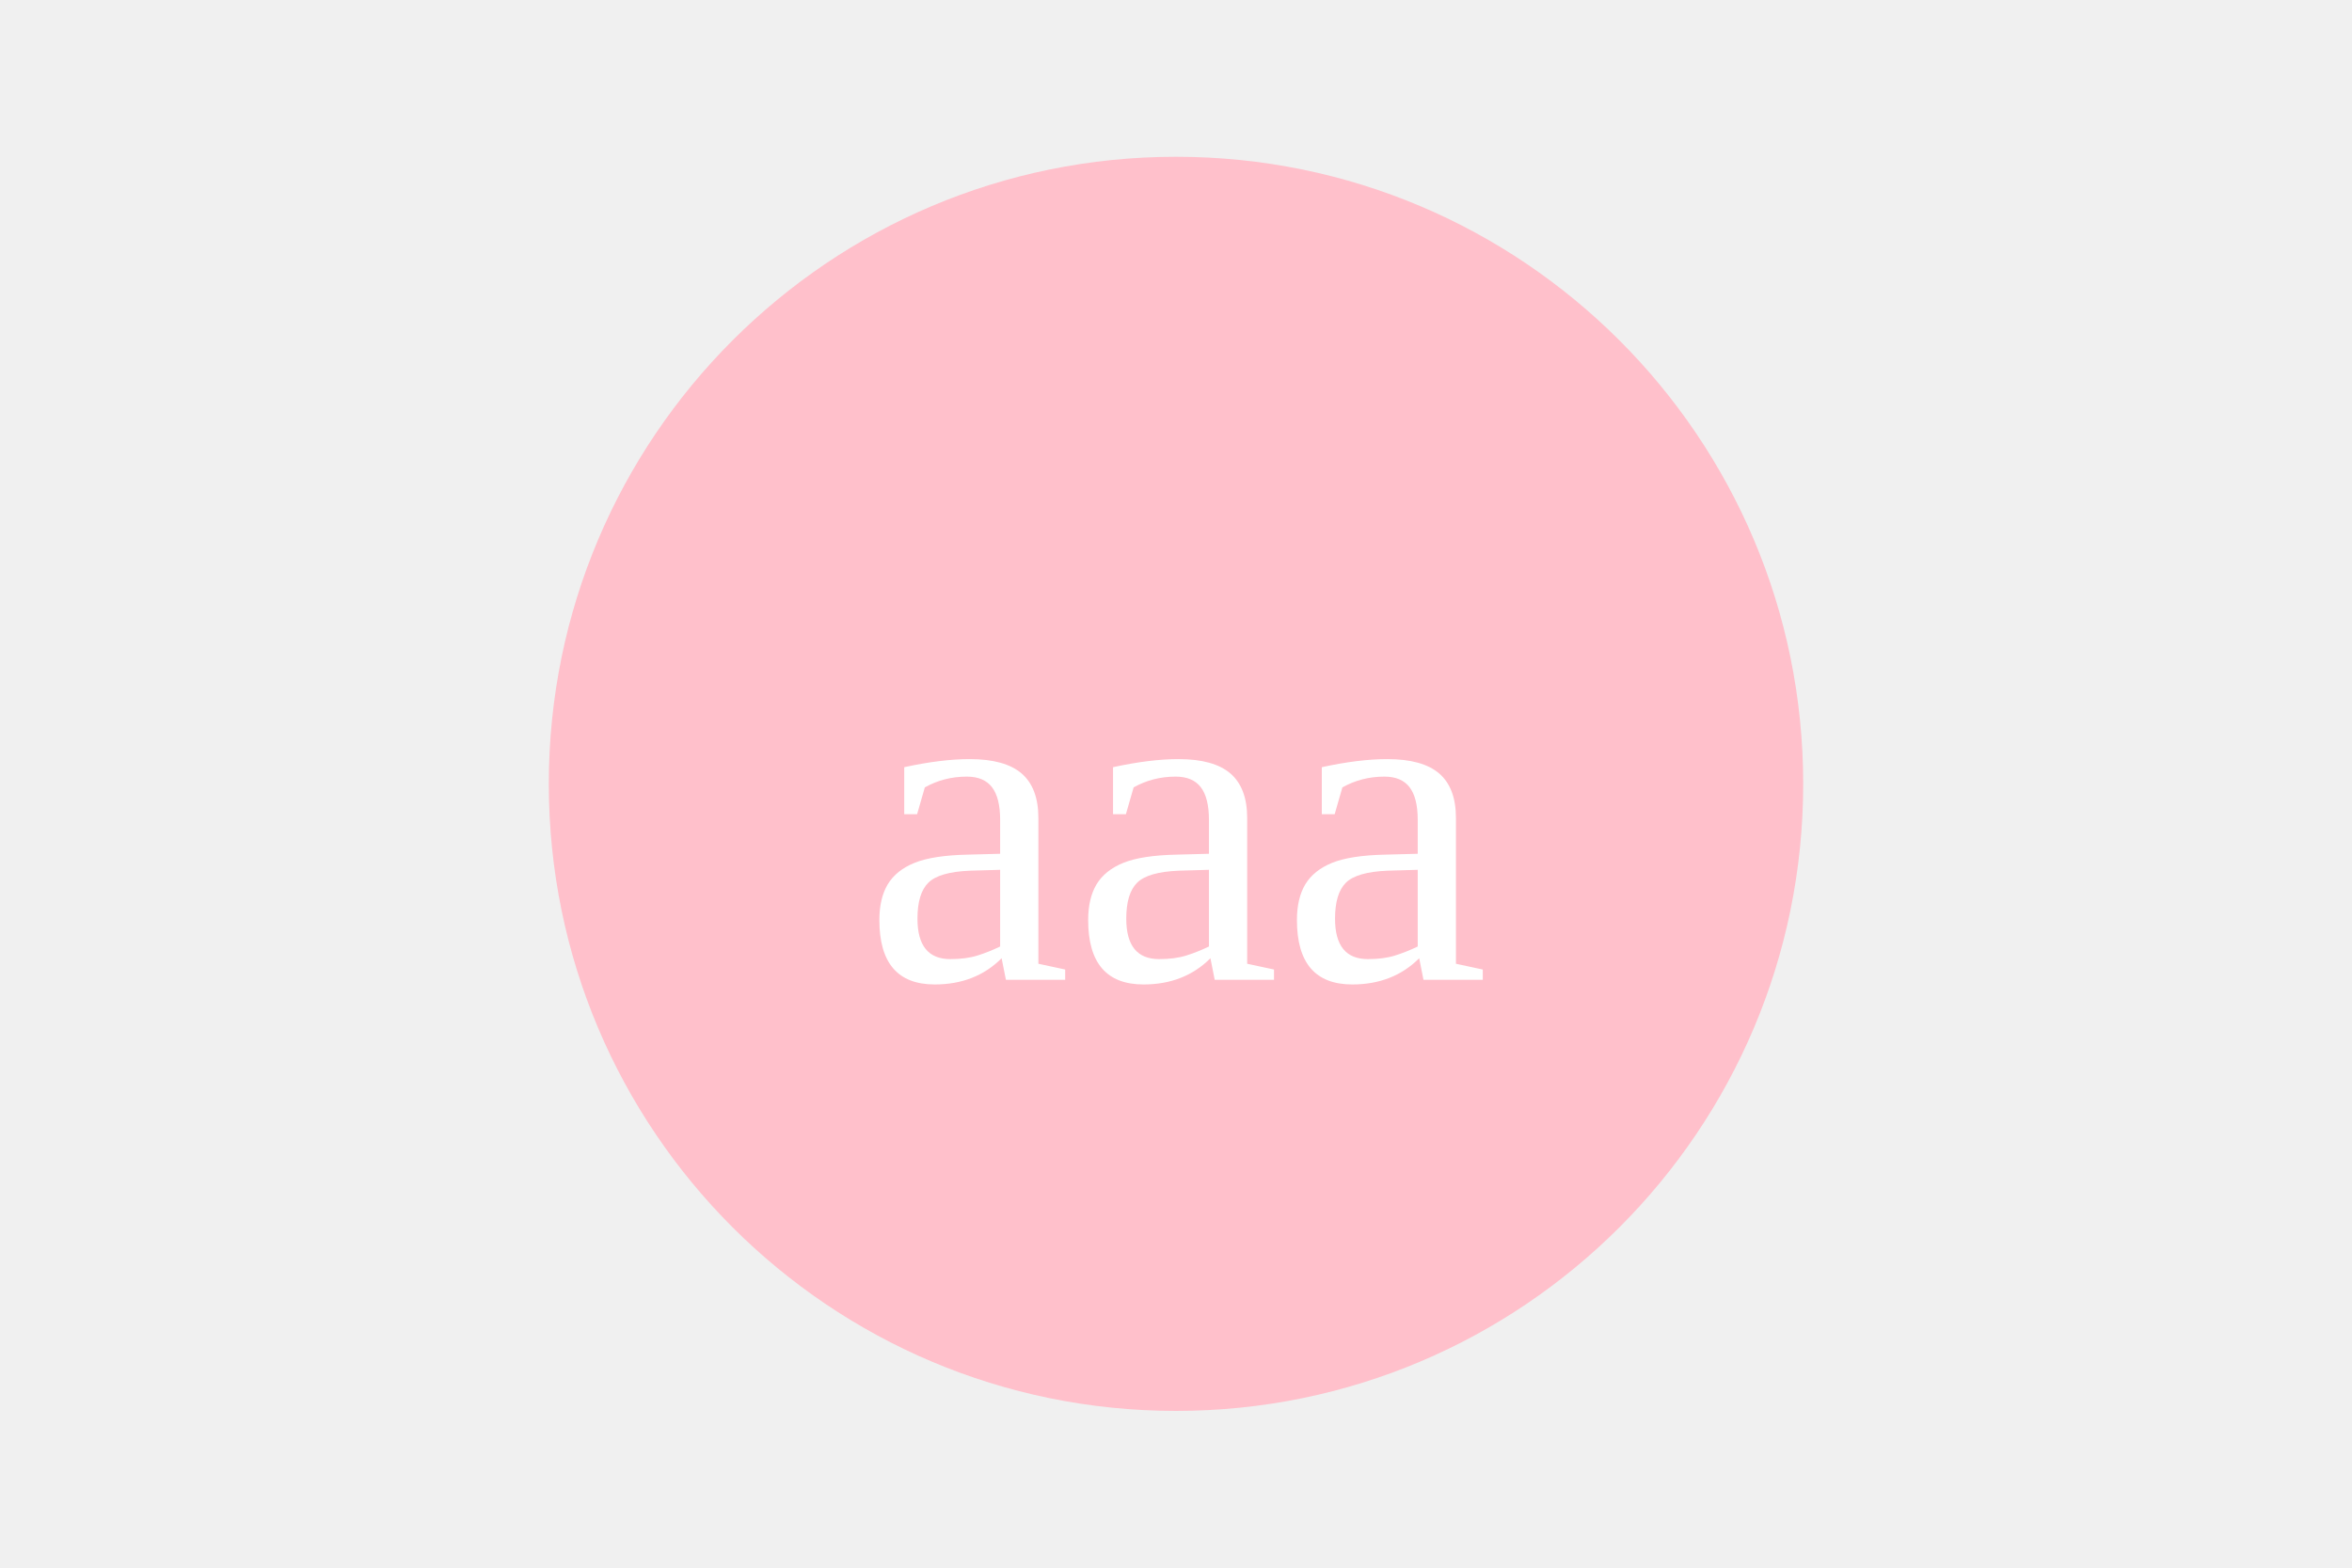
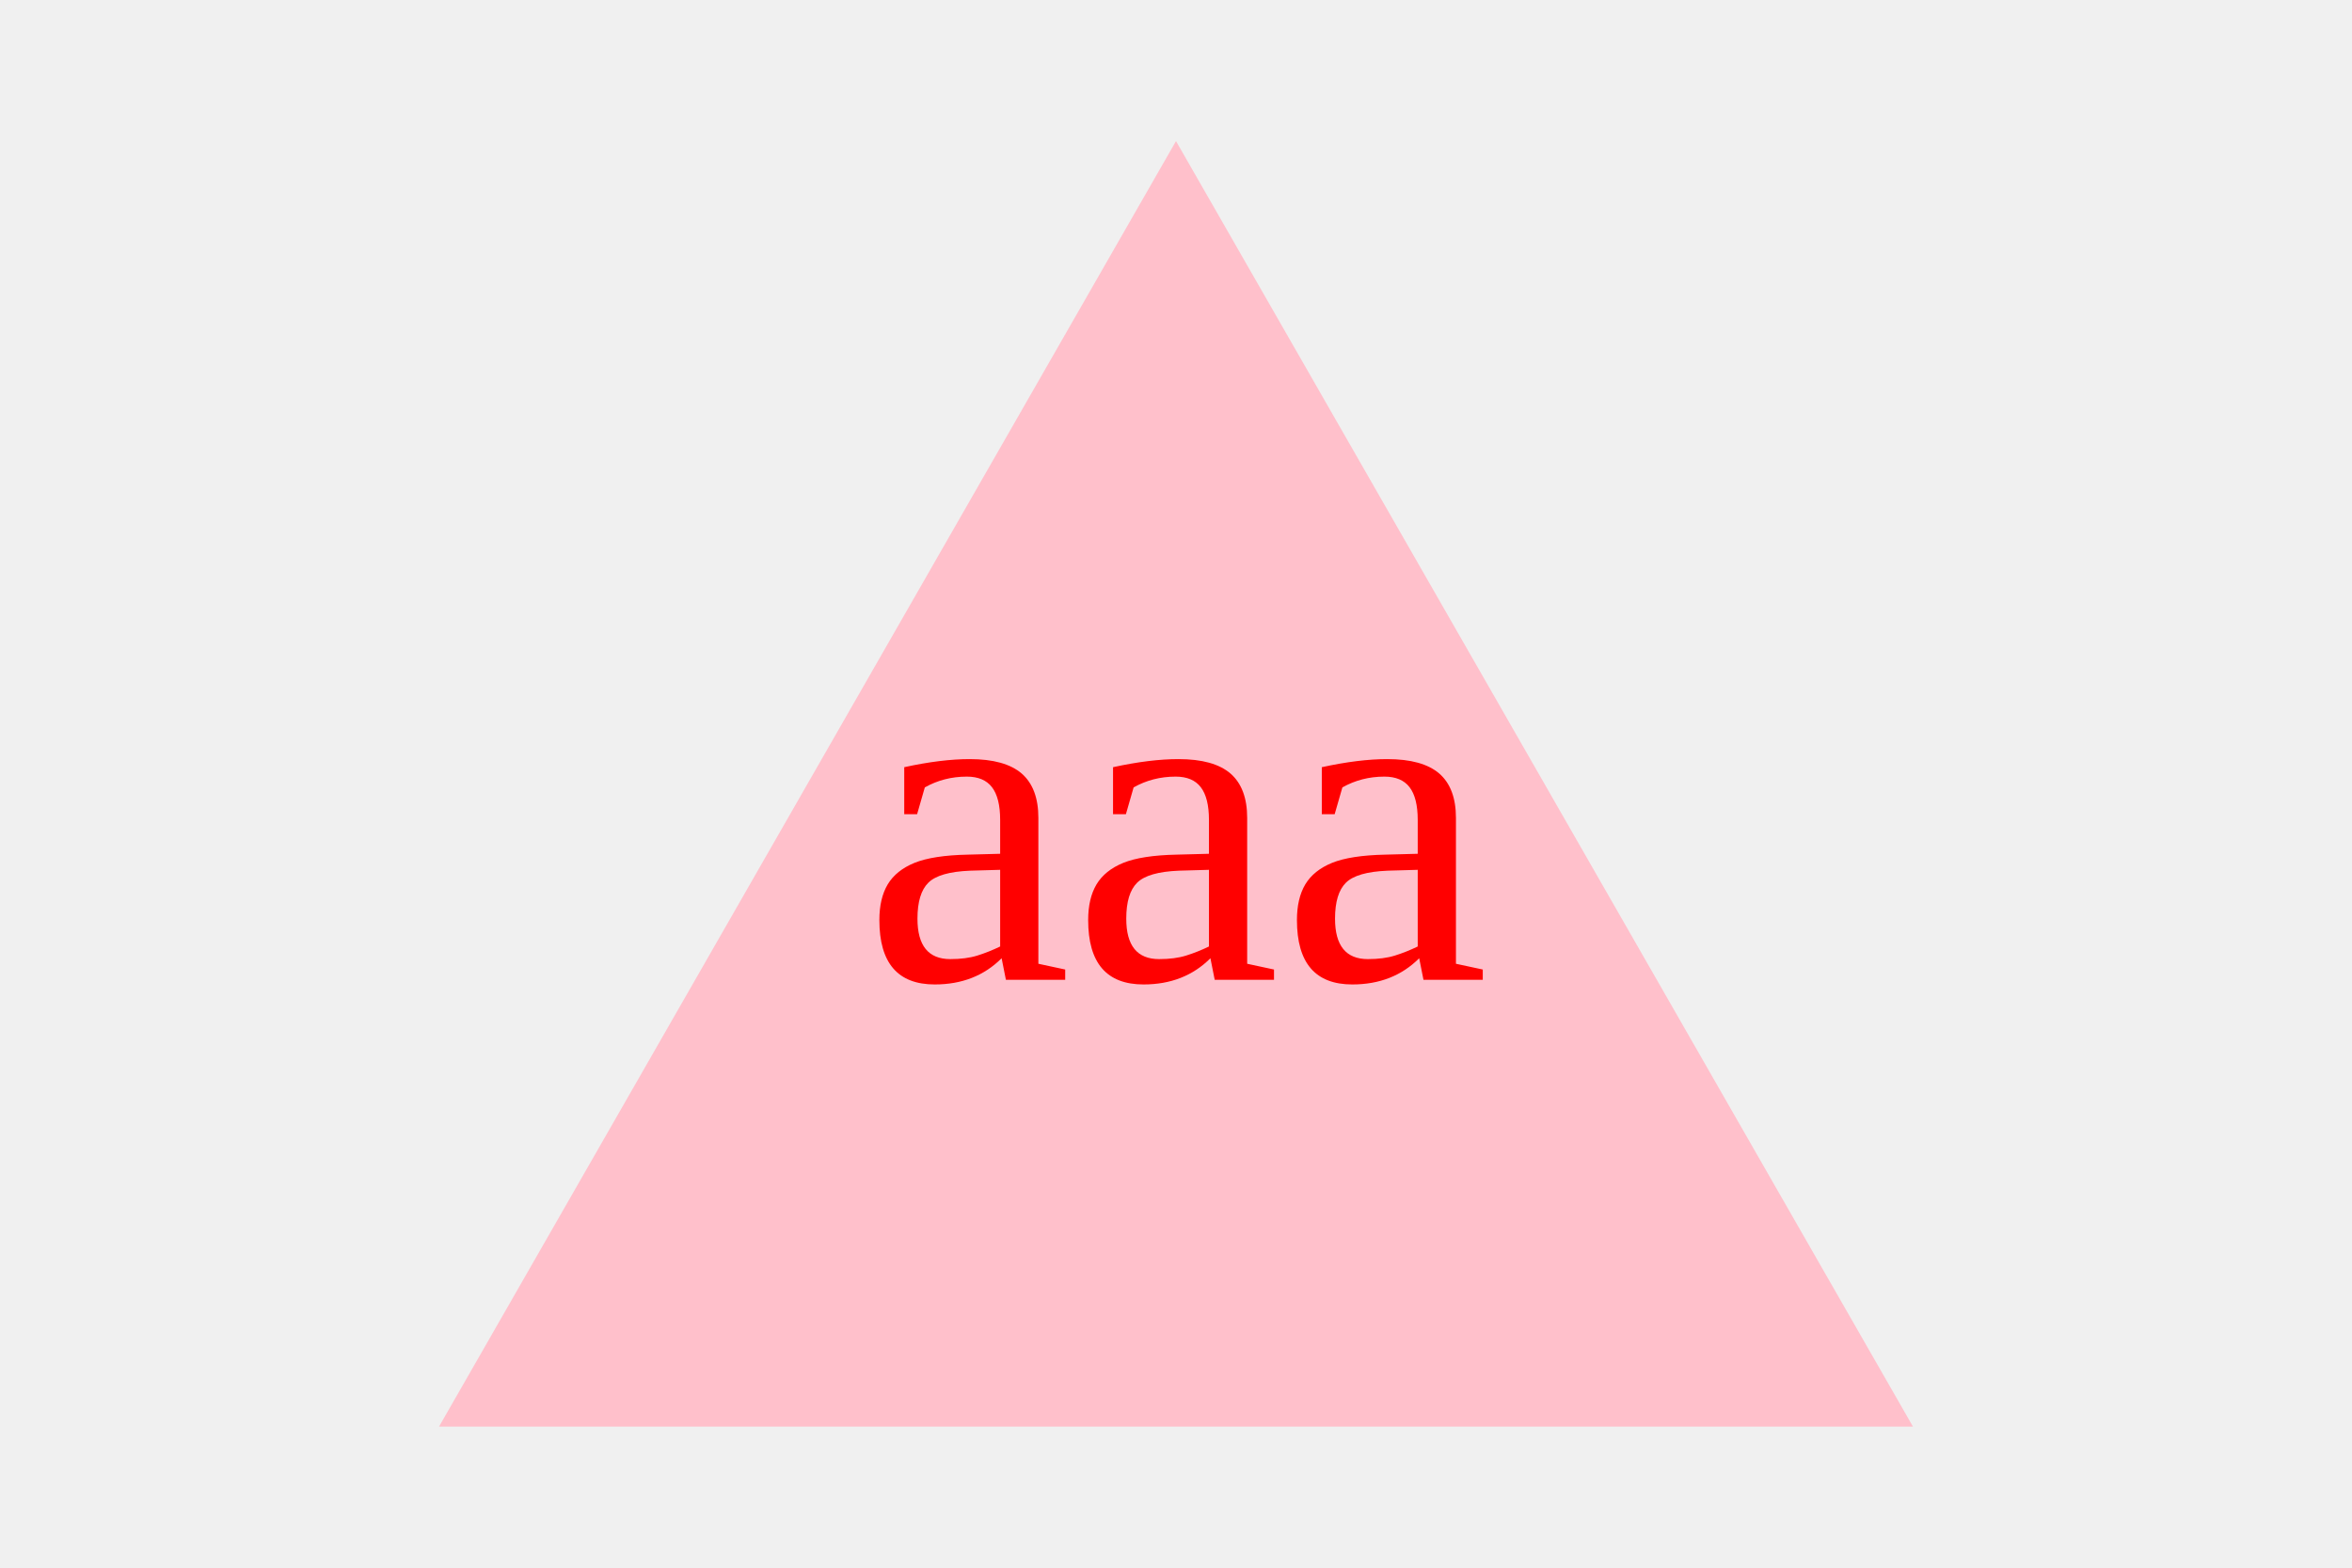
<svg xmlns="http://www.w3.org/2000/svg" version="1.1" width="300" height="200">
-   <circle cx="150" cy="100" r="80" fill="pink" />
-   <text x="150" y="125" font-size="60" text-anchor="middle" fill="white">aaa</text>
+   <polygon points="150, 18 244, 182 56, 182" fill="pink" />
+   <text x="150" y="125" font-size="60" text-anchor="middle" fill="red">aaa</text>
</svg>
